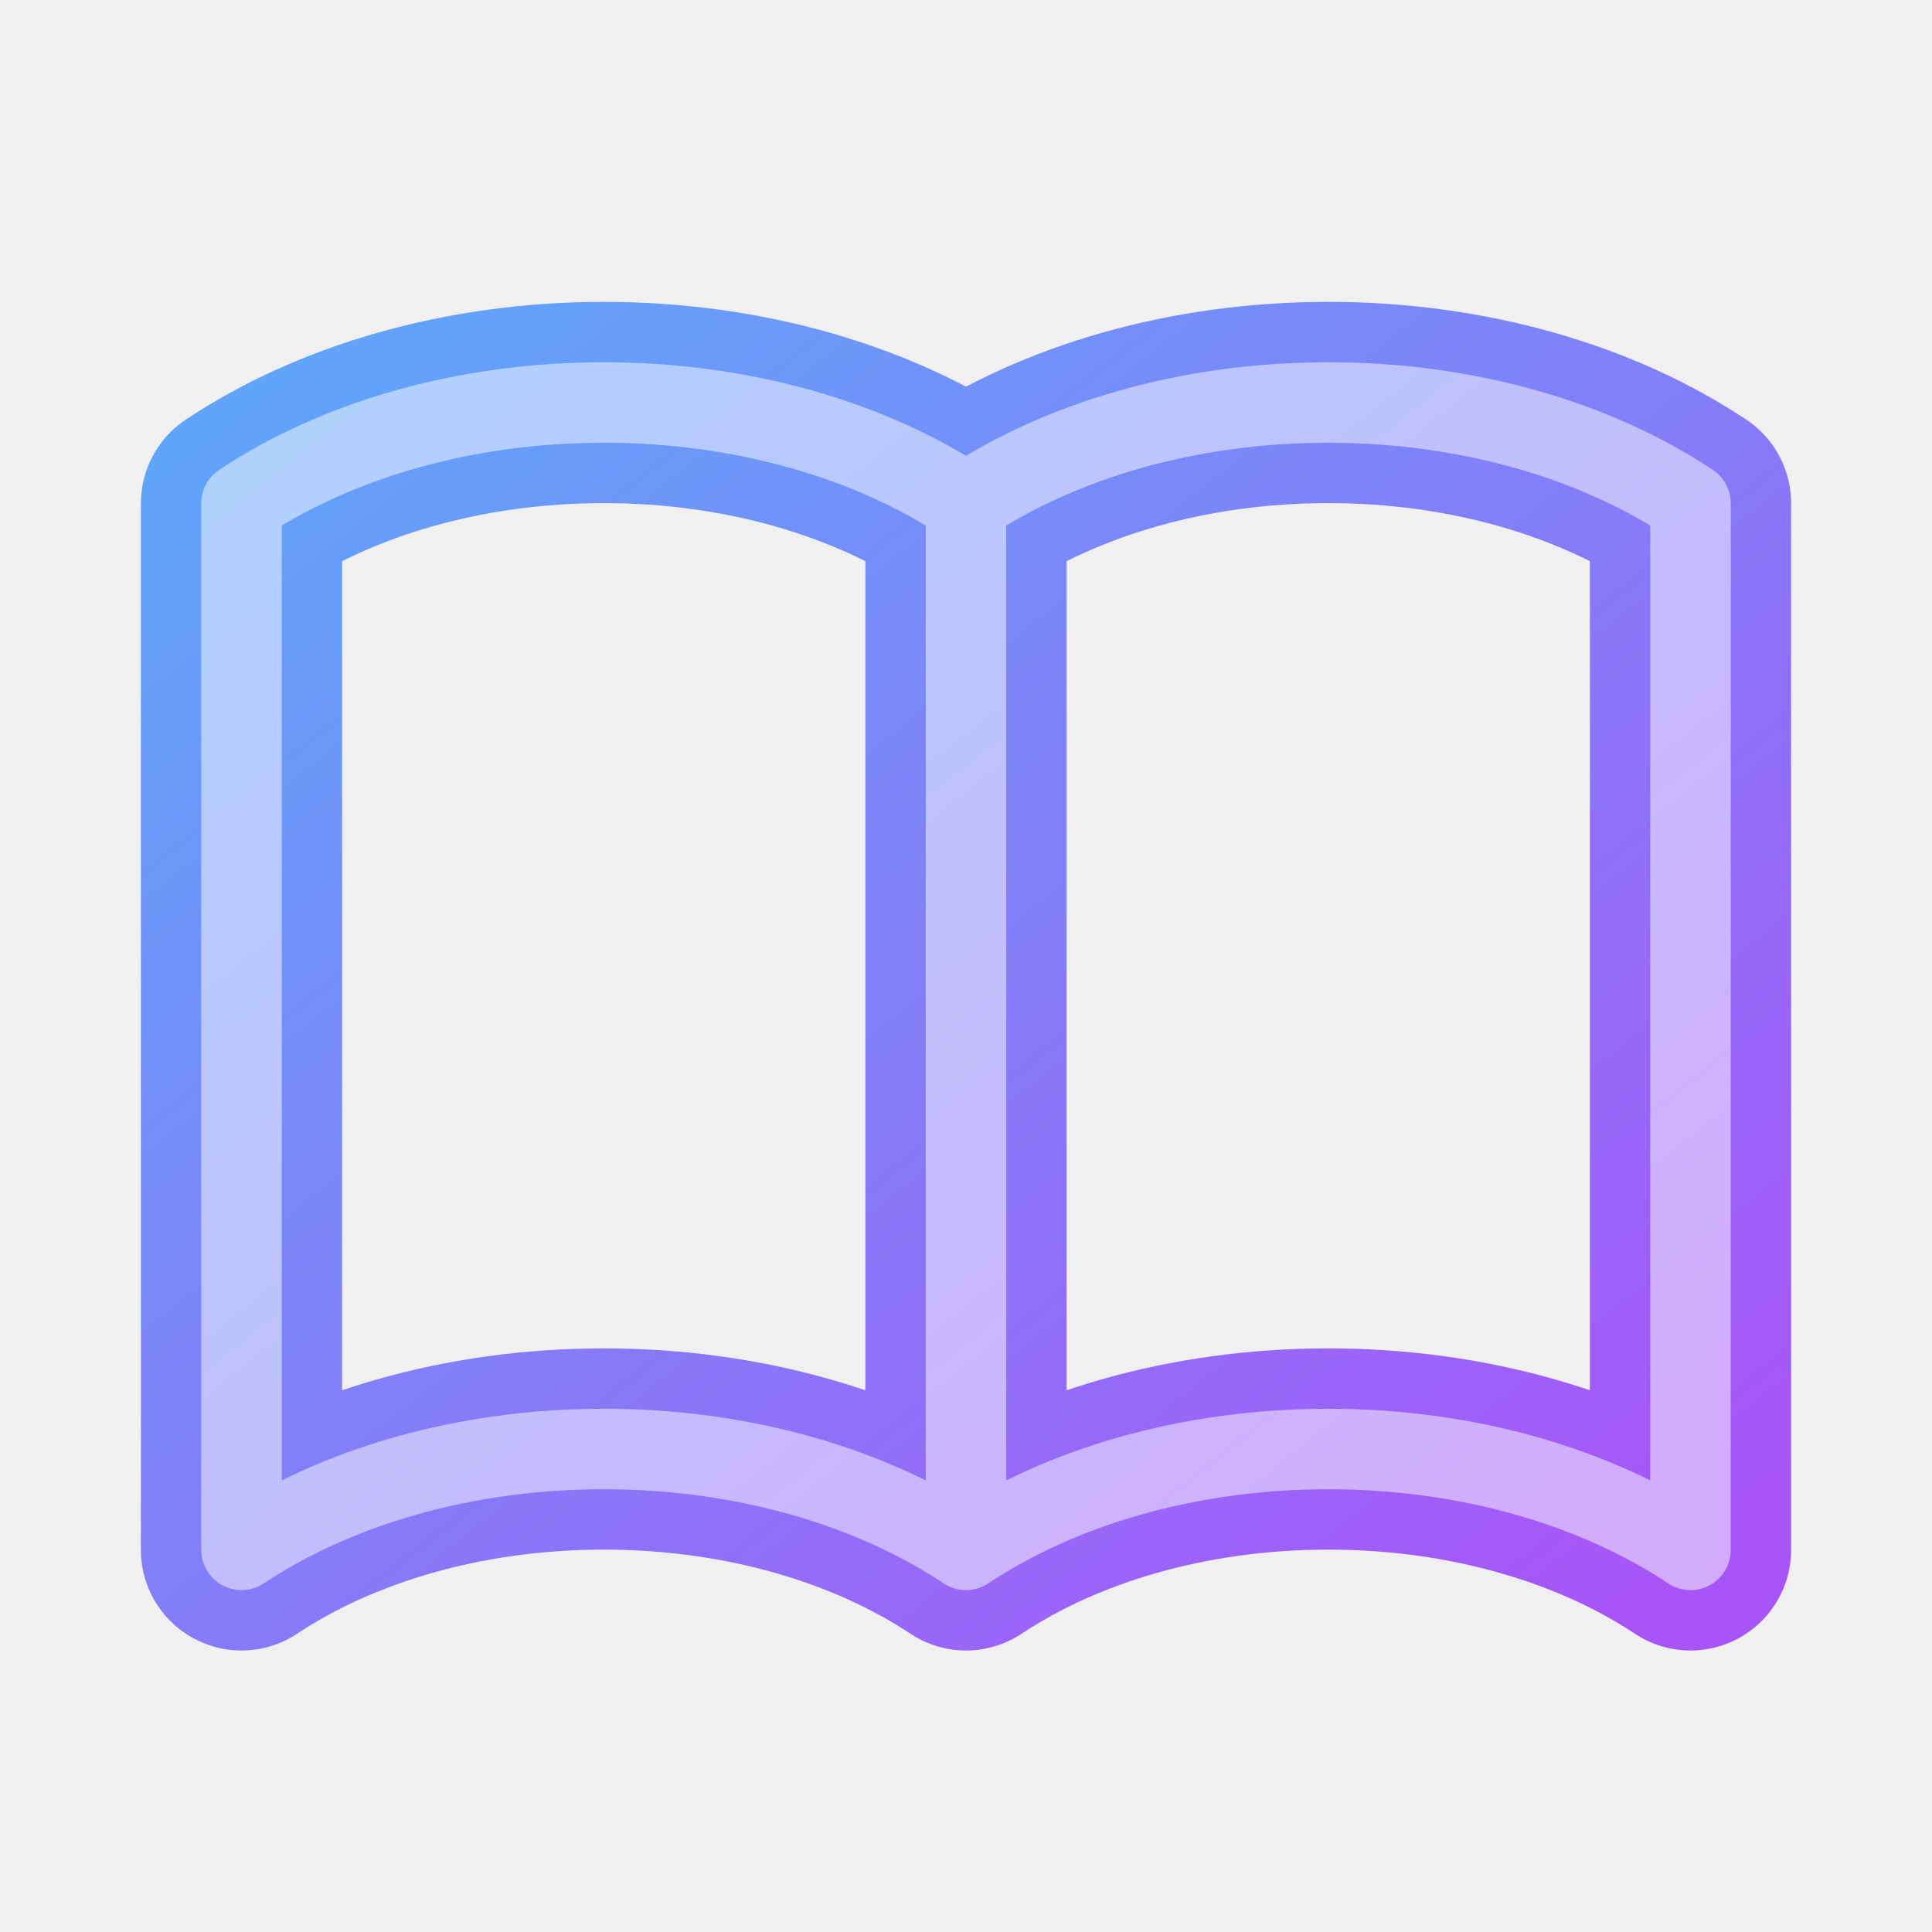
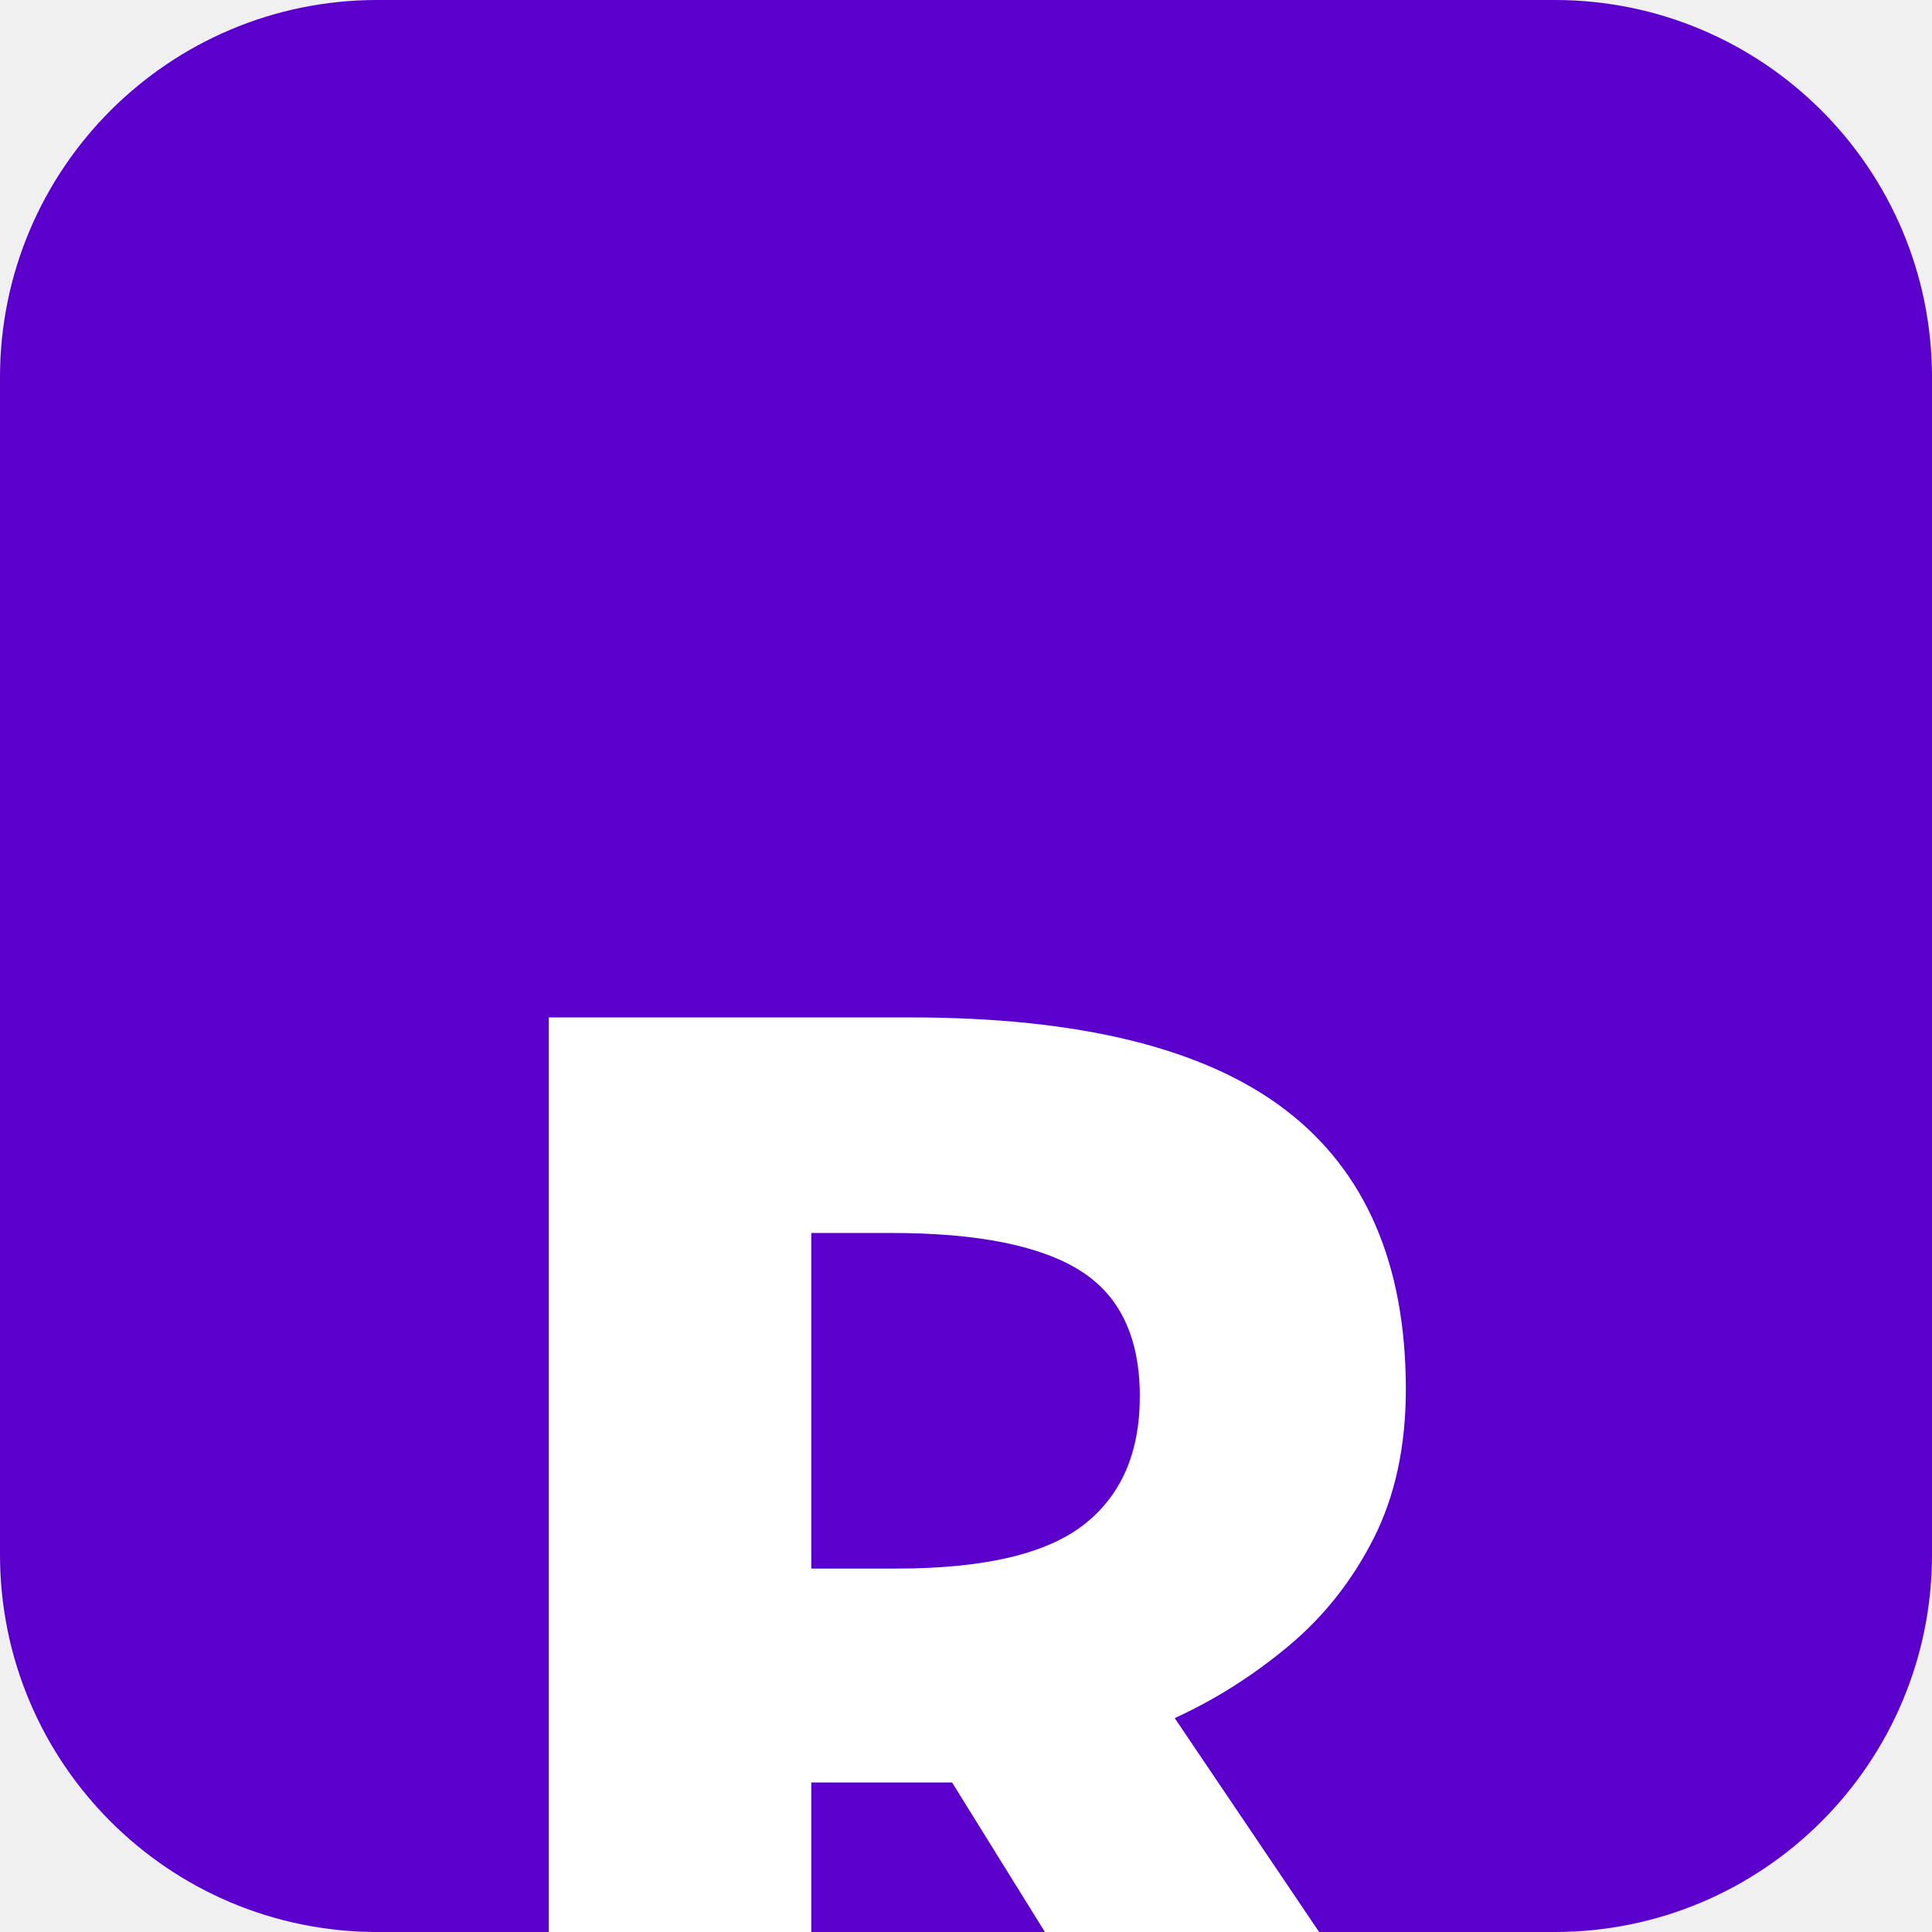
- <svg xmlns="http://www.w3.org/2000/svg" width="24" height="24" viewBox="0 0 24 24" fill="none">
-   <defs>
-     <linearGradient id="gradient" x1="0%" y1="0%" x2="100%" y2="100%">
-       <stop offset="0%" style="stop-color:#60A5FA" />
-       <stop offset="100%" style="stop-color:#A855F7" />
-     </linearGradient>
-   </defs>
-   <path d="M12 6.253v13m0-13C10.832 5.477 9.246 5 7.5 5S4.168 5.477 3 6.253v13C4.168 18.477 5.754 18 7.5 18s3.332.477 4.5 1.253m0-13C13.168 5.477 14.754 5 16.5 5c1.747 0 3.332.477 4.5 1.253v13C19.832 18.477 18.247 18 16.5 18c-1.746 0-3.332.477-4.5 1.253" stroke="url(#gradient)" stroke-width="2.5" stroke-linecap="round" stroke-linejoin="round" />
-   <path d="M12 6.253v13m0-13C10.832 5.477 9.246 5 7.5 5S4.168 5.477 3 6.253v13C4.168 18.477 5.754 18 7.5 18s3.332.477 4.5 1.253m0-13C13.168 5.477 14.754 5 16.5 5c1.747 0 3.332.477 4.5 1.253v13C19.832 18.477 18.247 18 16.5 18c-1.746 0-3.332.477-4.5 1.253" stroke="white" stroke-width="1" stroke-linecap="round" stroke-linejoin="round" opacity="0.5" />
+ <svg xmlns="http://www.w3.org/2000/svg" width="128" height="128" viewBox="0 0 128 128" fill="none">
+   <rect width="128" height="128" rx="25" fill="#5B00CC" />
+   <text x="64" y="104.96" dominant-baseline="central" text-anchor="middle" font-family="Arial Black, sans-serif" font-size="115.2" font-weight="900" fill="#FFFFFF" style="user-select: none">R</text>
</svg>
